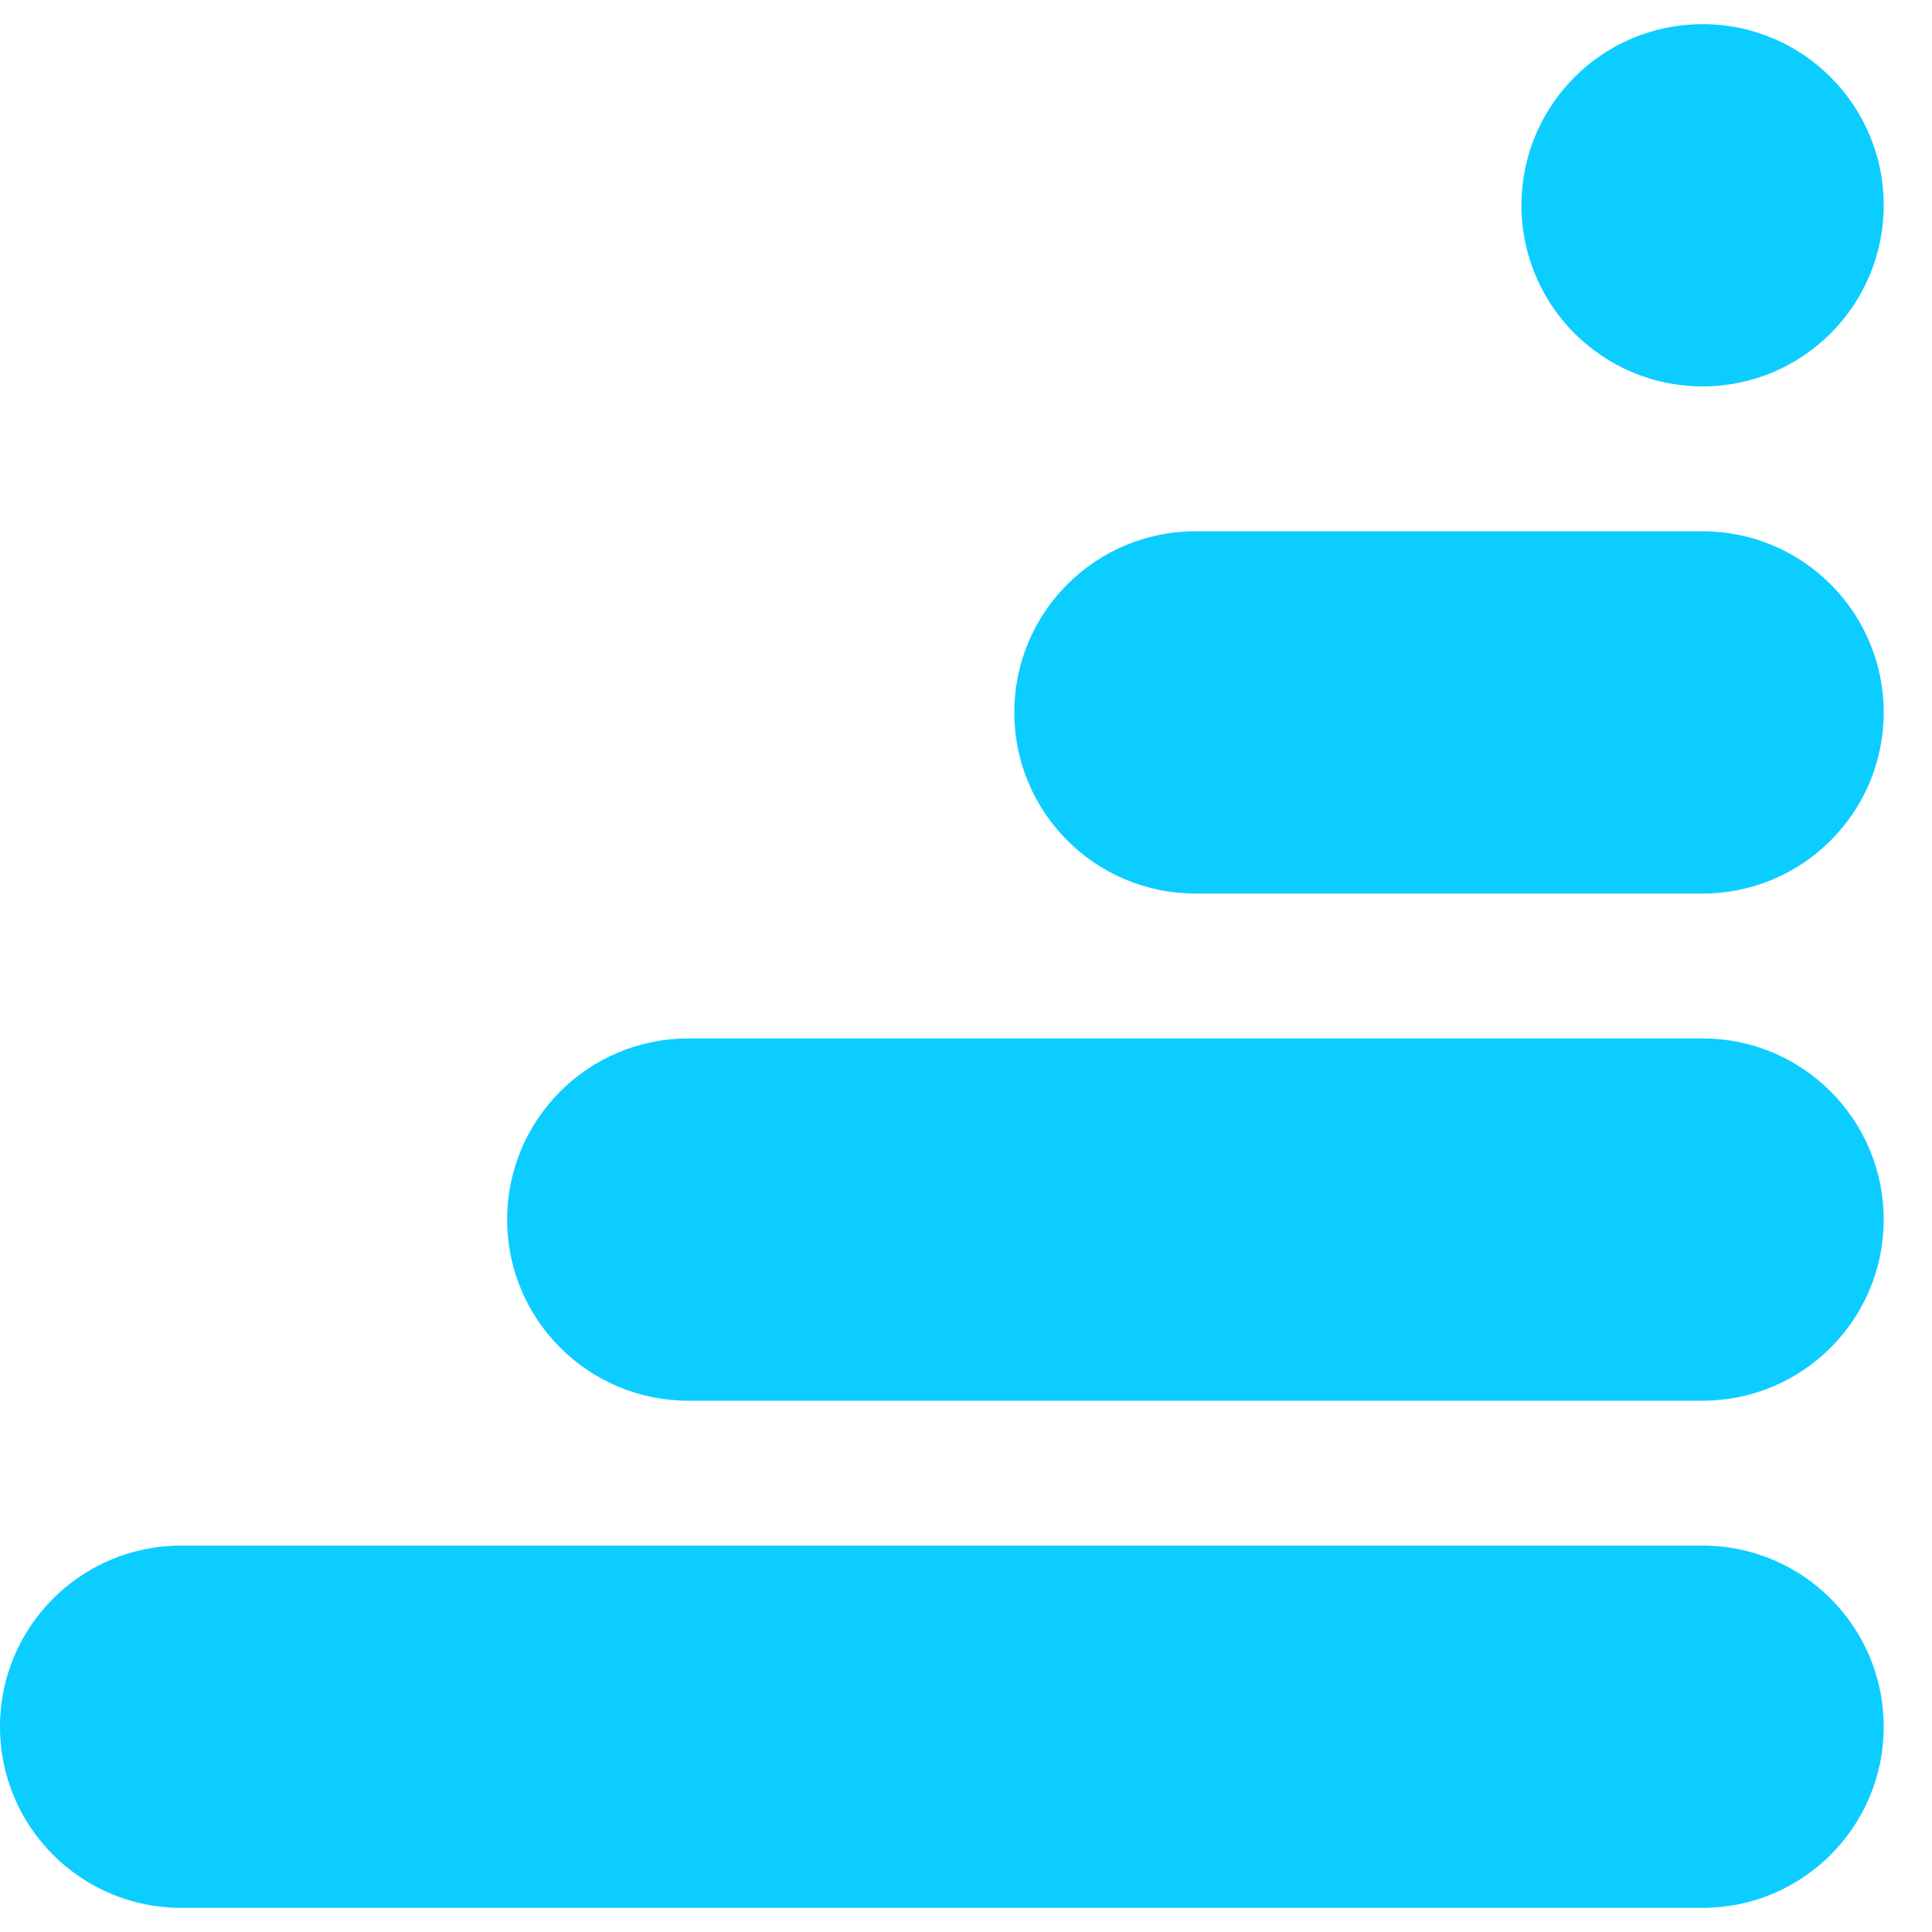
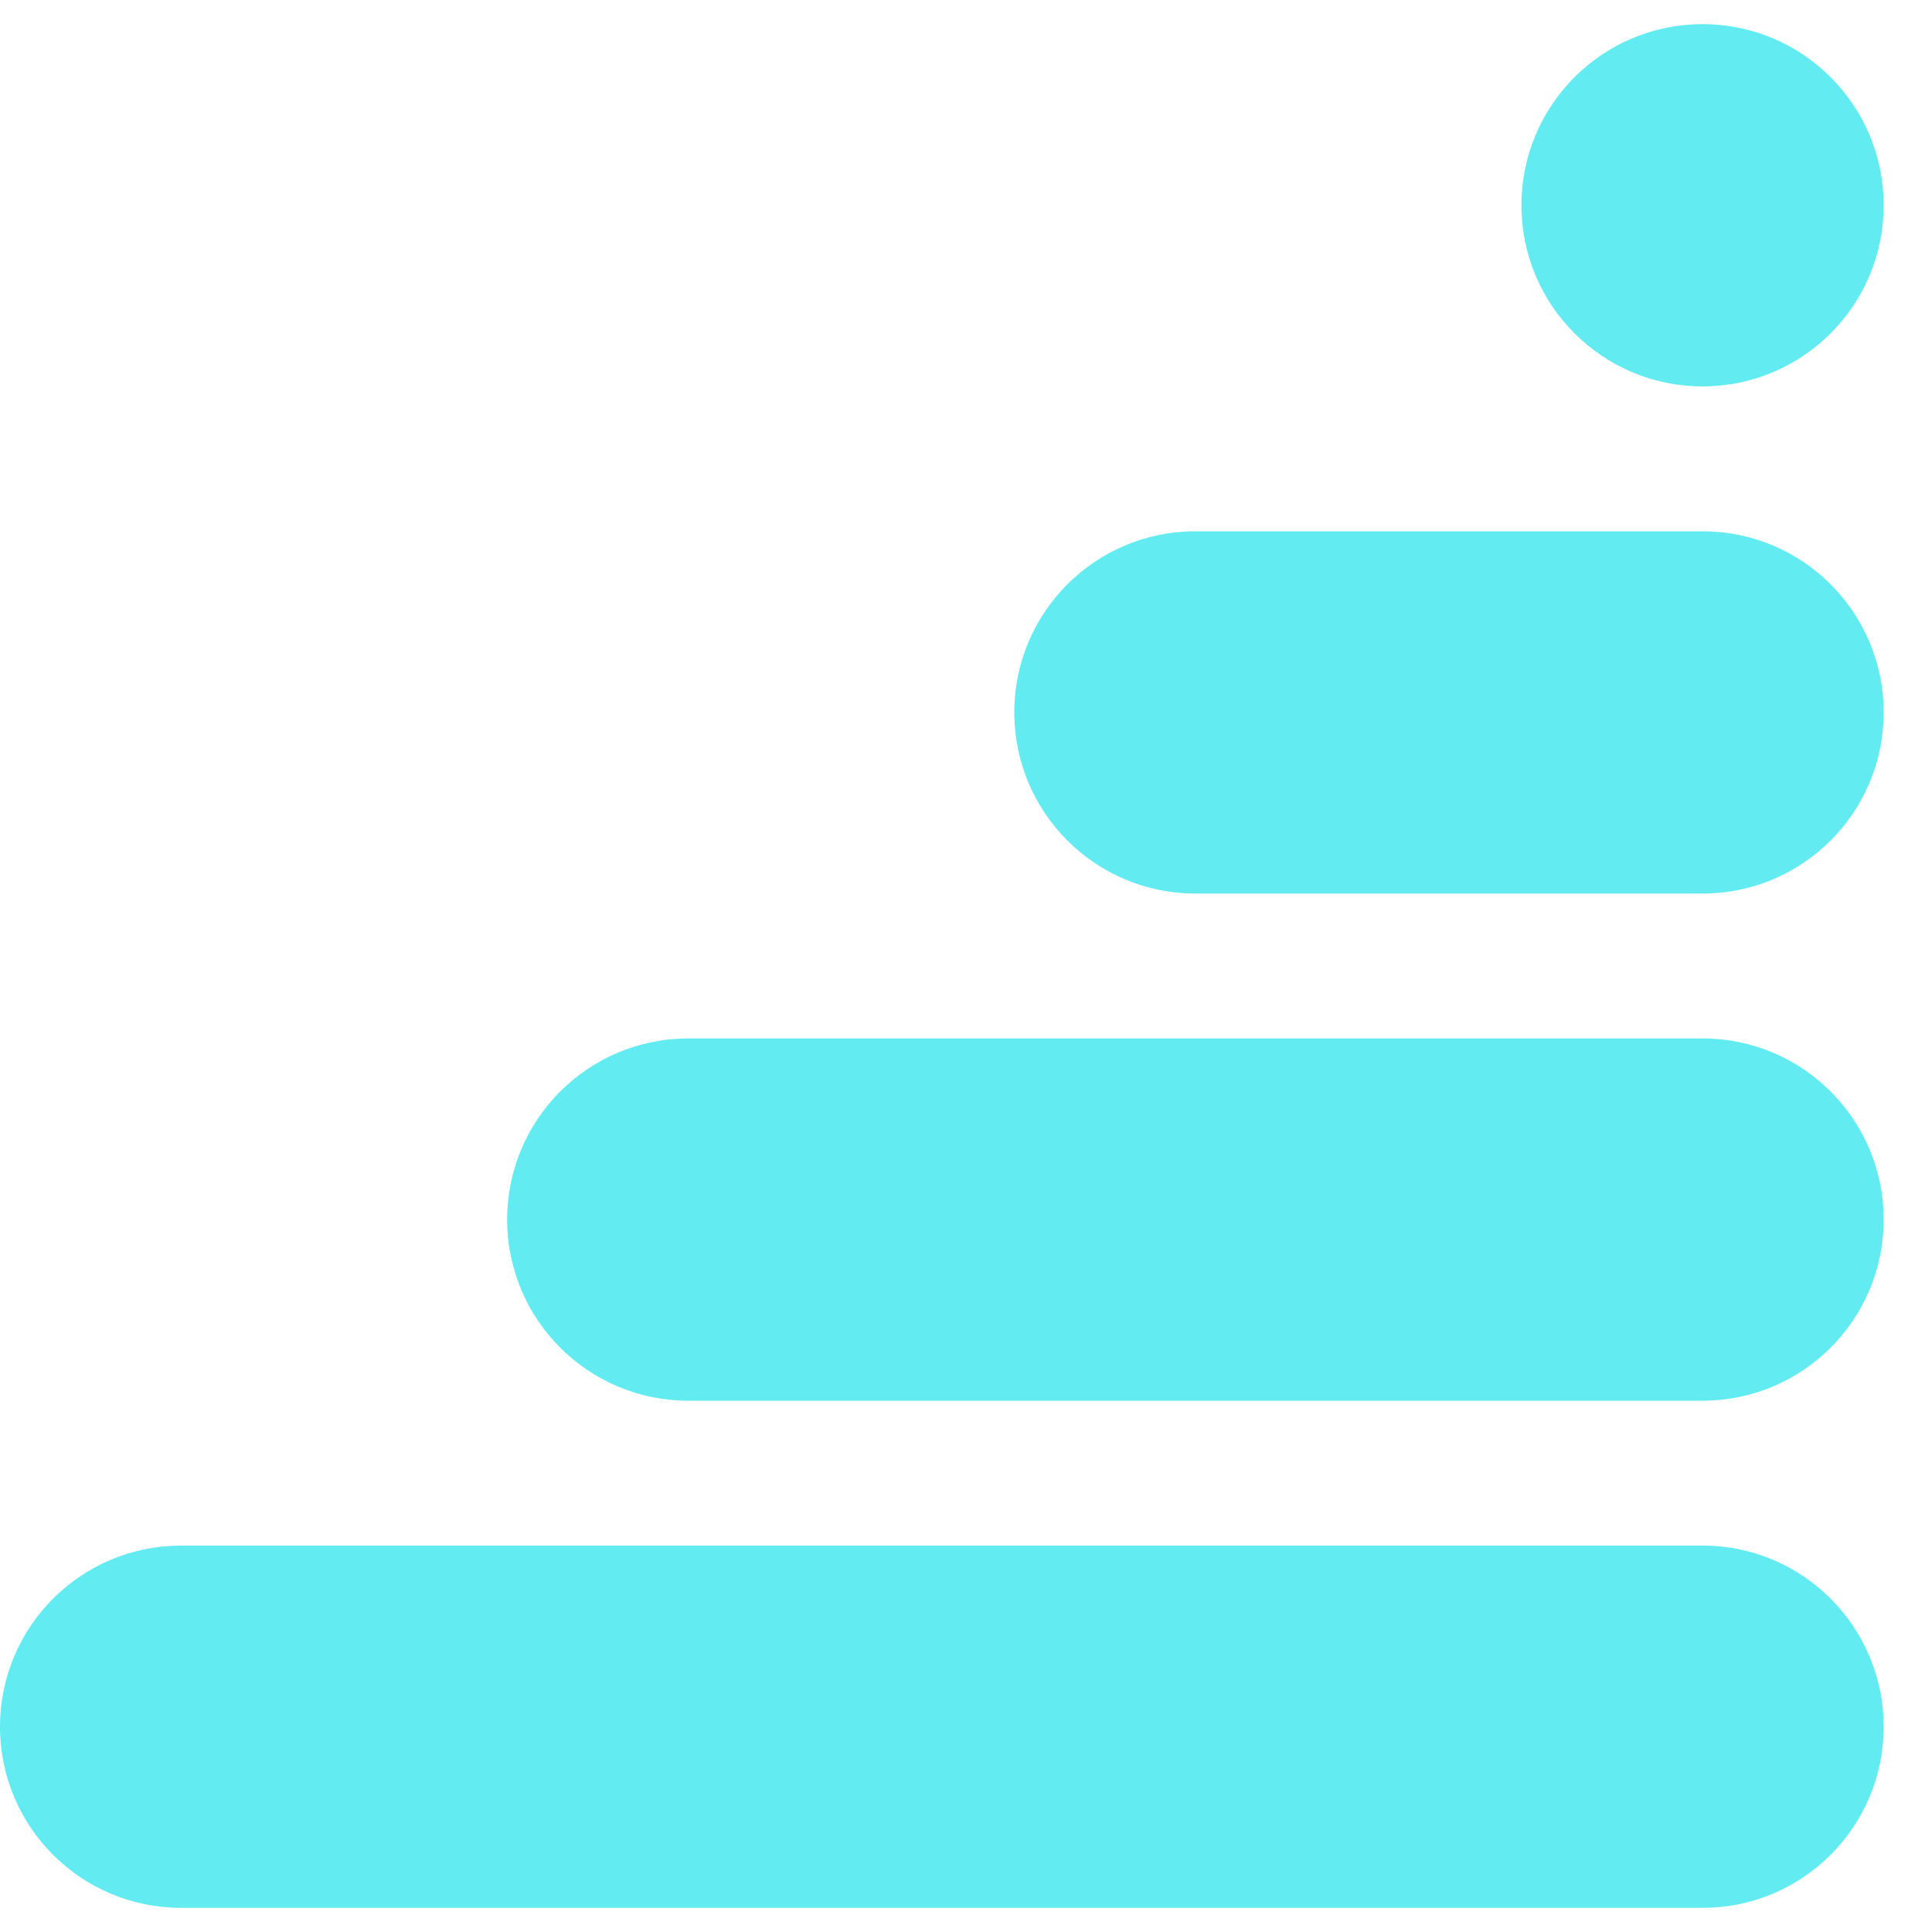
<svg xmlns="http://www.w3.org/2000/svg" width="36" height="36" viewBox="0 0 36 36" fill="none">
-   <rect x="28.35" y="0.45" width="6.75" height="6.75" rx="3.375" fill="#0CCDFF" />
-   <rect x="18.9" y="9.9" width="16.2" height="6.75" rx="3.375" fill="#0CCDFF" />
-   <rect x="9.45" y="19.35" width="25.65" height="6.75" rx="3.375" fill="#0CCDFF" />
-   <rect y="28.8" width="35.1" height="6.75" rx="3.375" fill="#0CCDFF" />
+   <rect x="28.35" y="0.45" width="6.75" height="6.75" rx="3.375" fill="#62EBF1" />
+   <rect x="18.9" y="9.9" width="16.2" height="6.75" rx="3.375" fill="#62EBF1" />
+   <rect x="9.45" y="19.35" width="25.65" height="6.75" rx="3.375" fill="#62EBF1" />
+   <rect y="28.8" width="35.1" height="6.75" rx="3.375" fill="#62EBF1" />
</svg>
